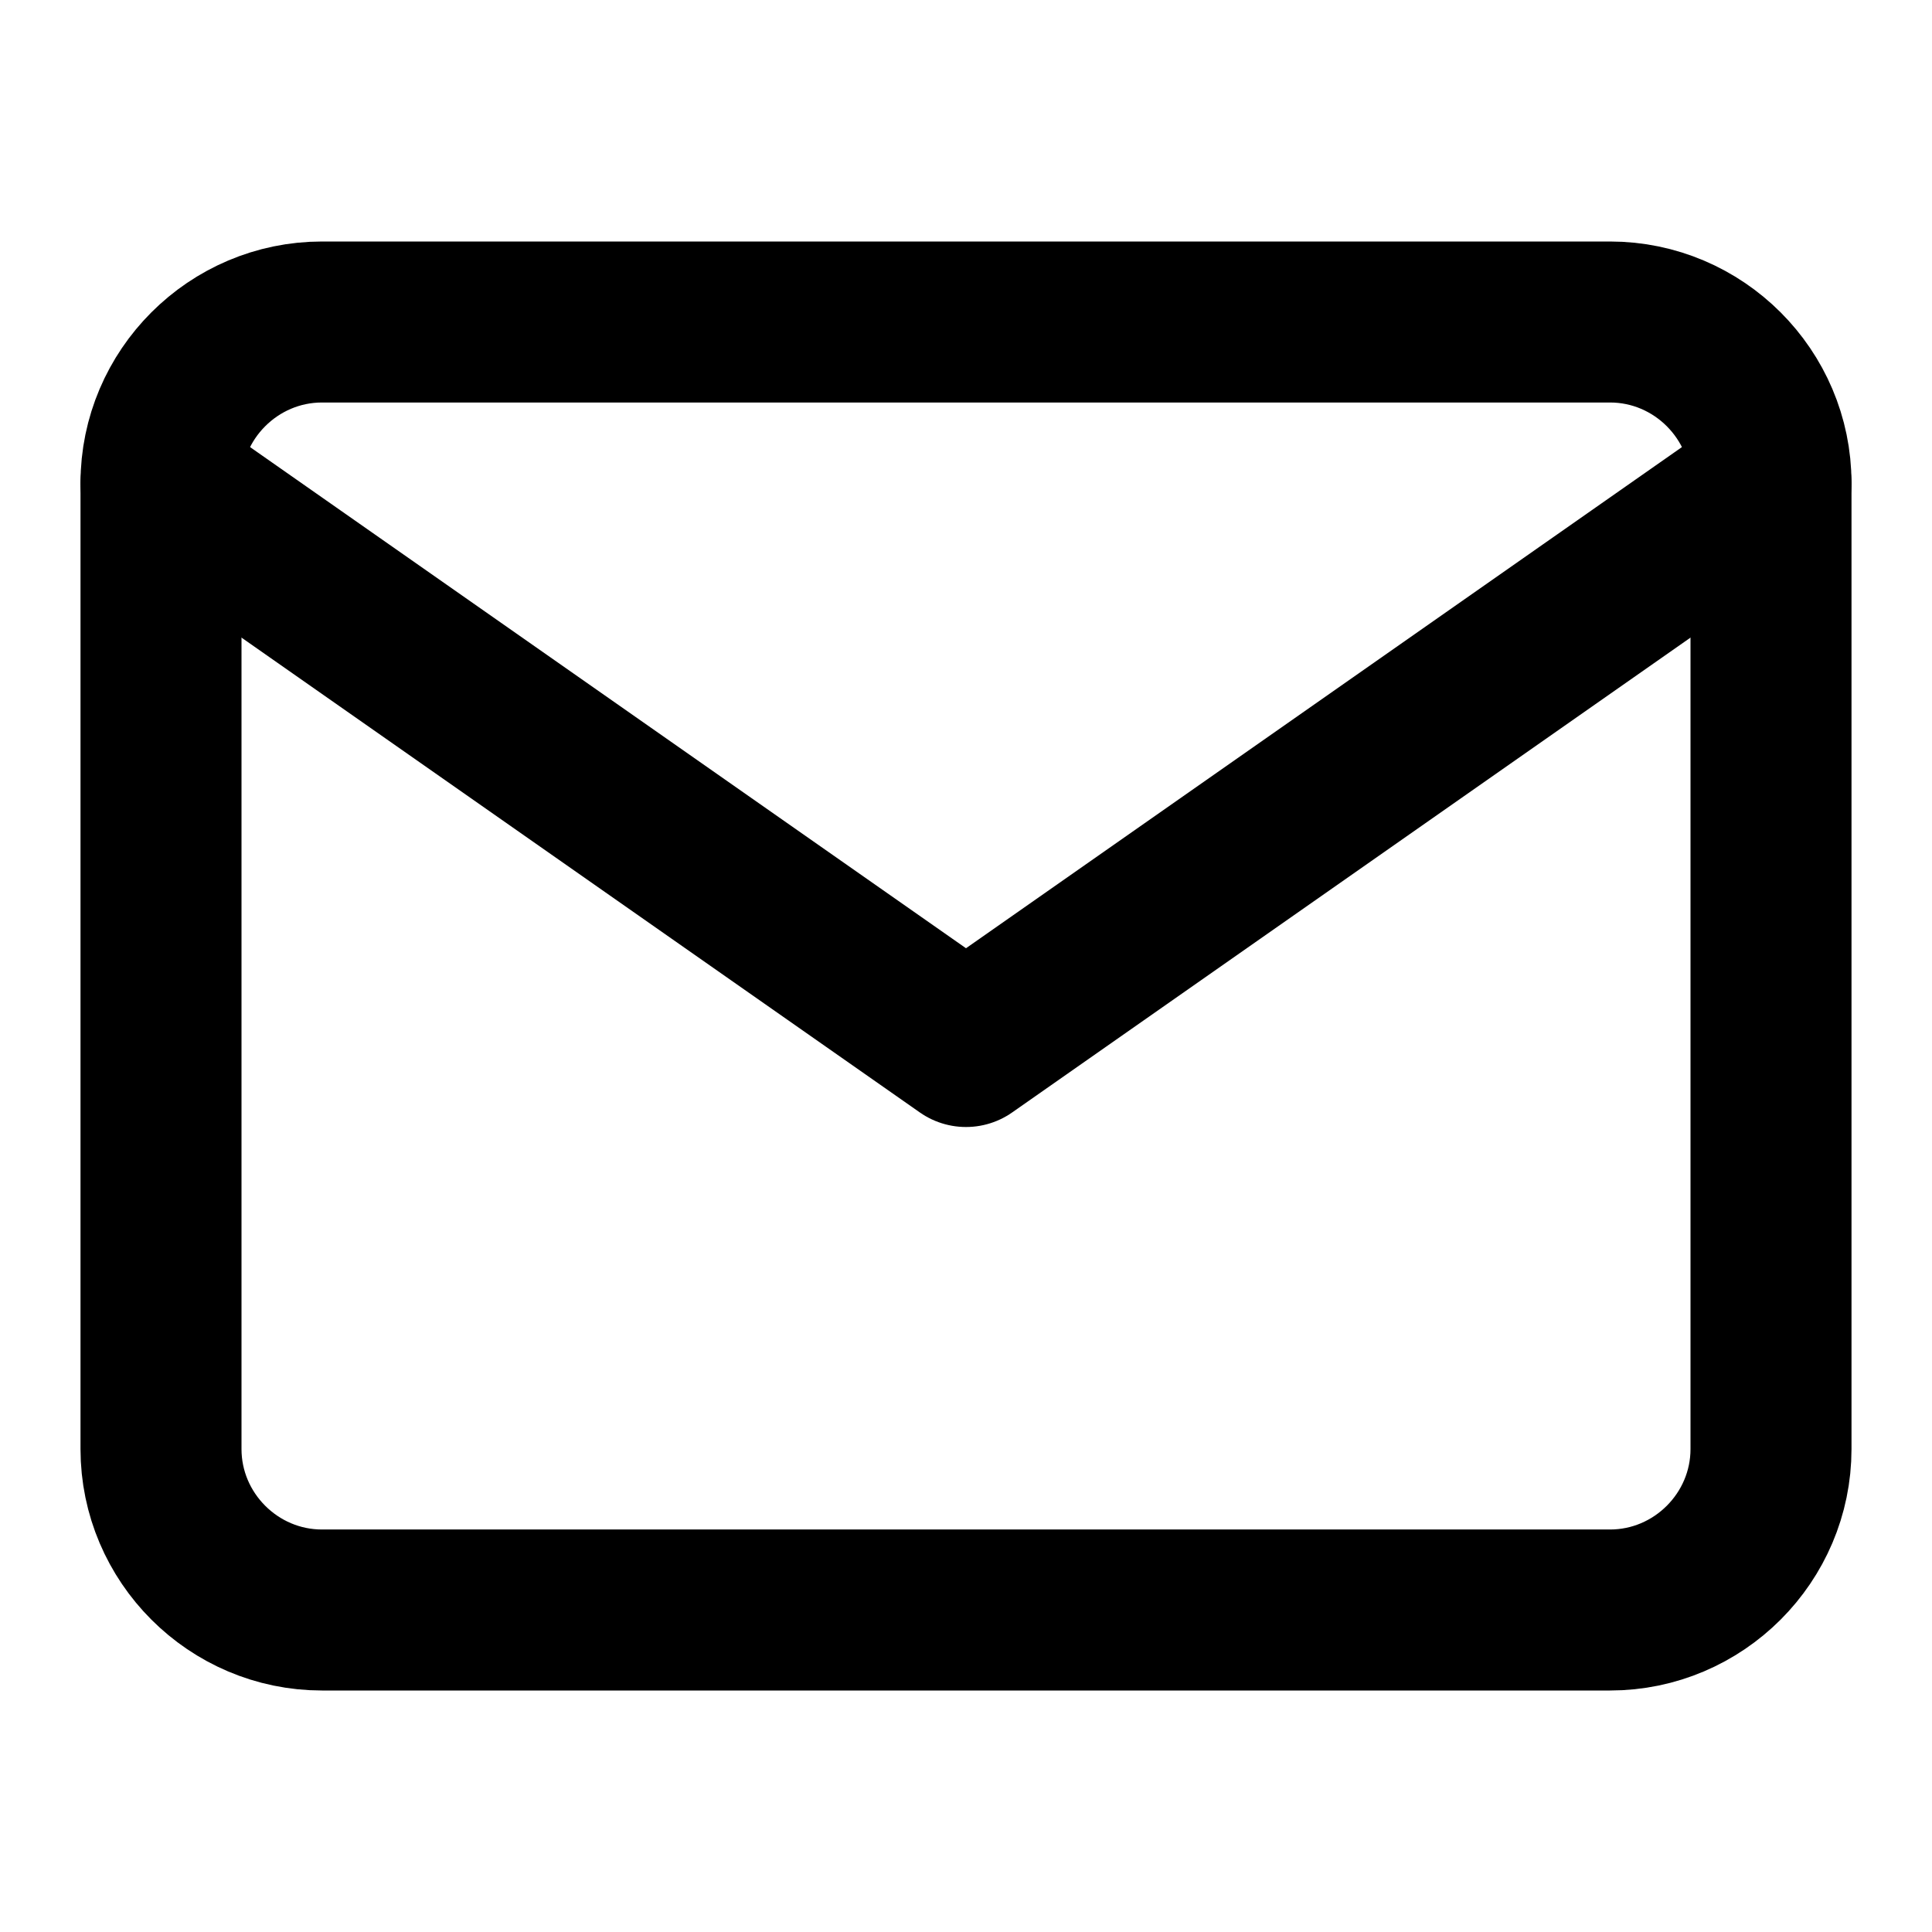
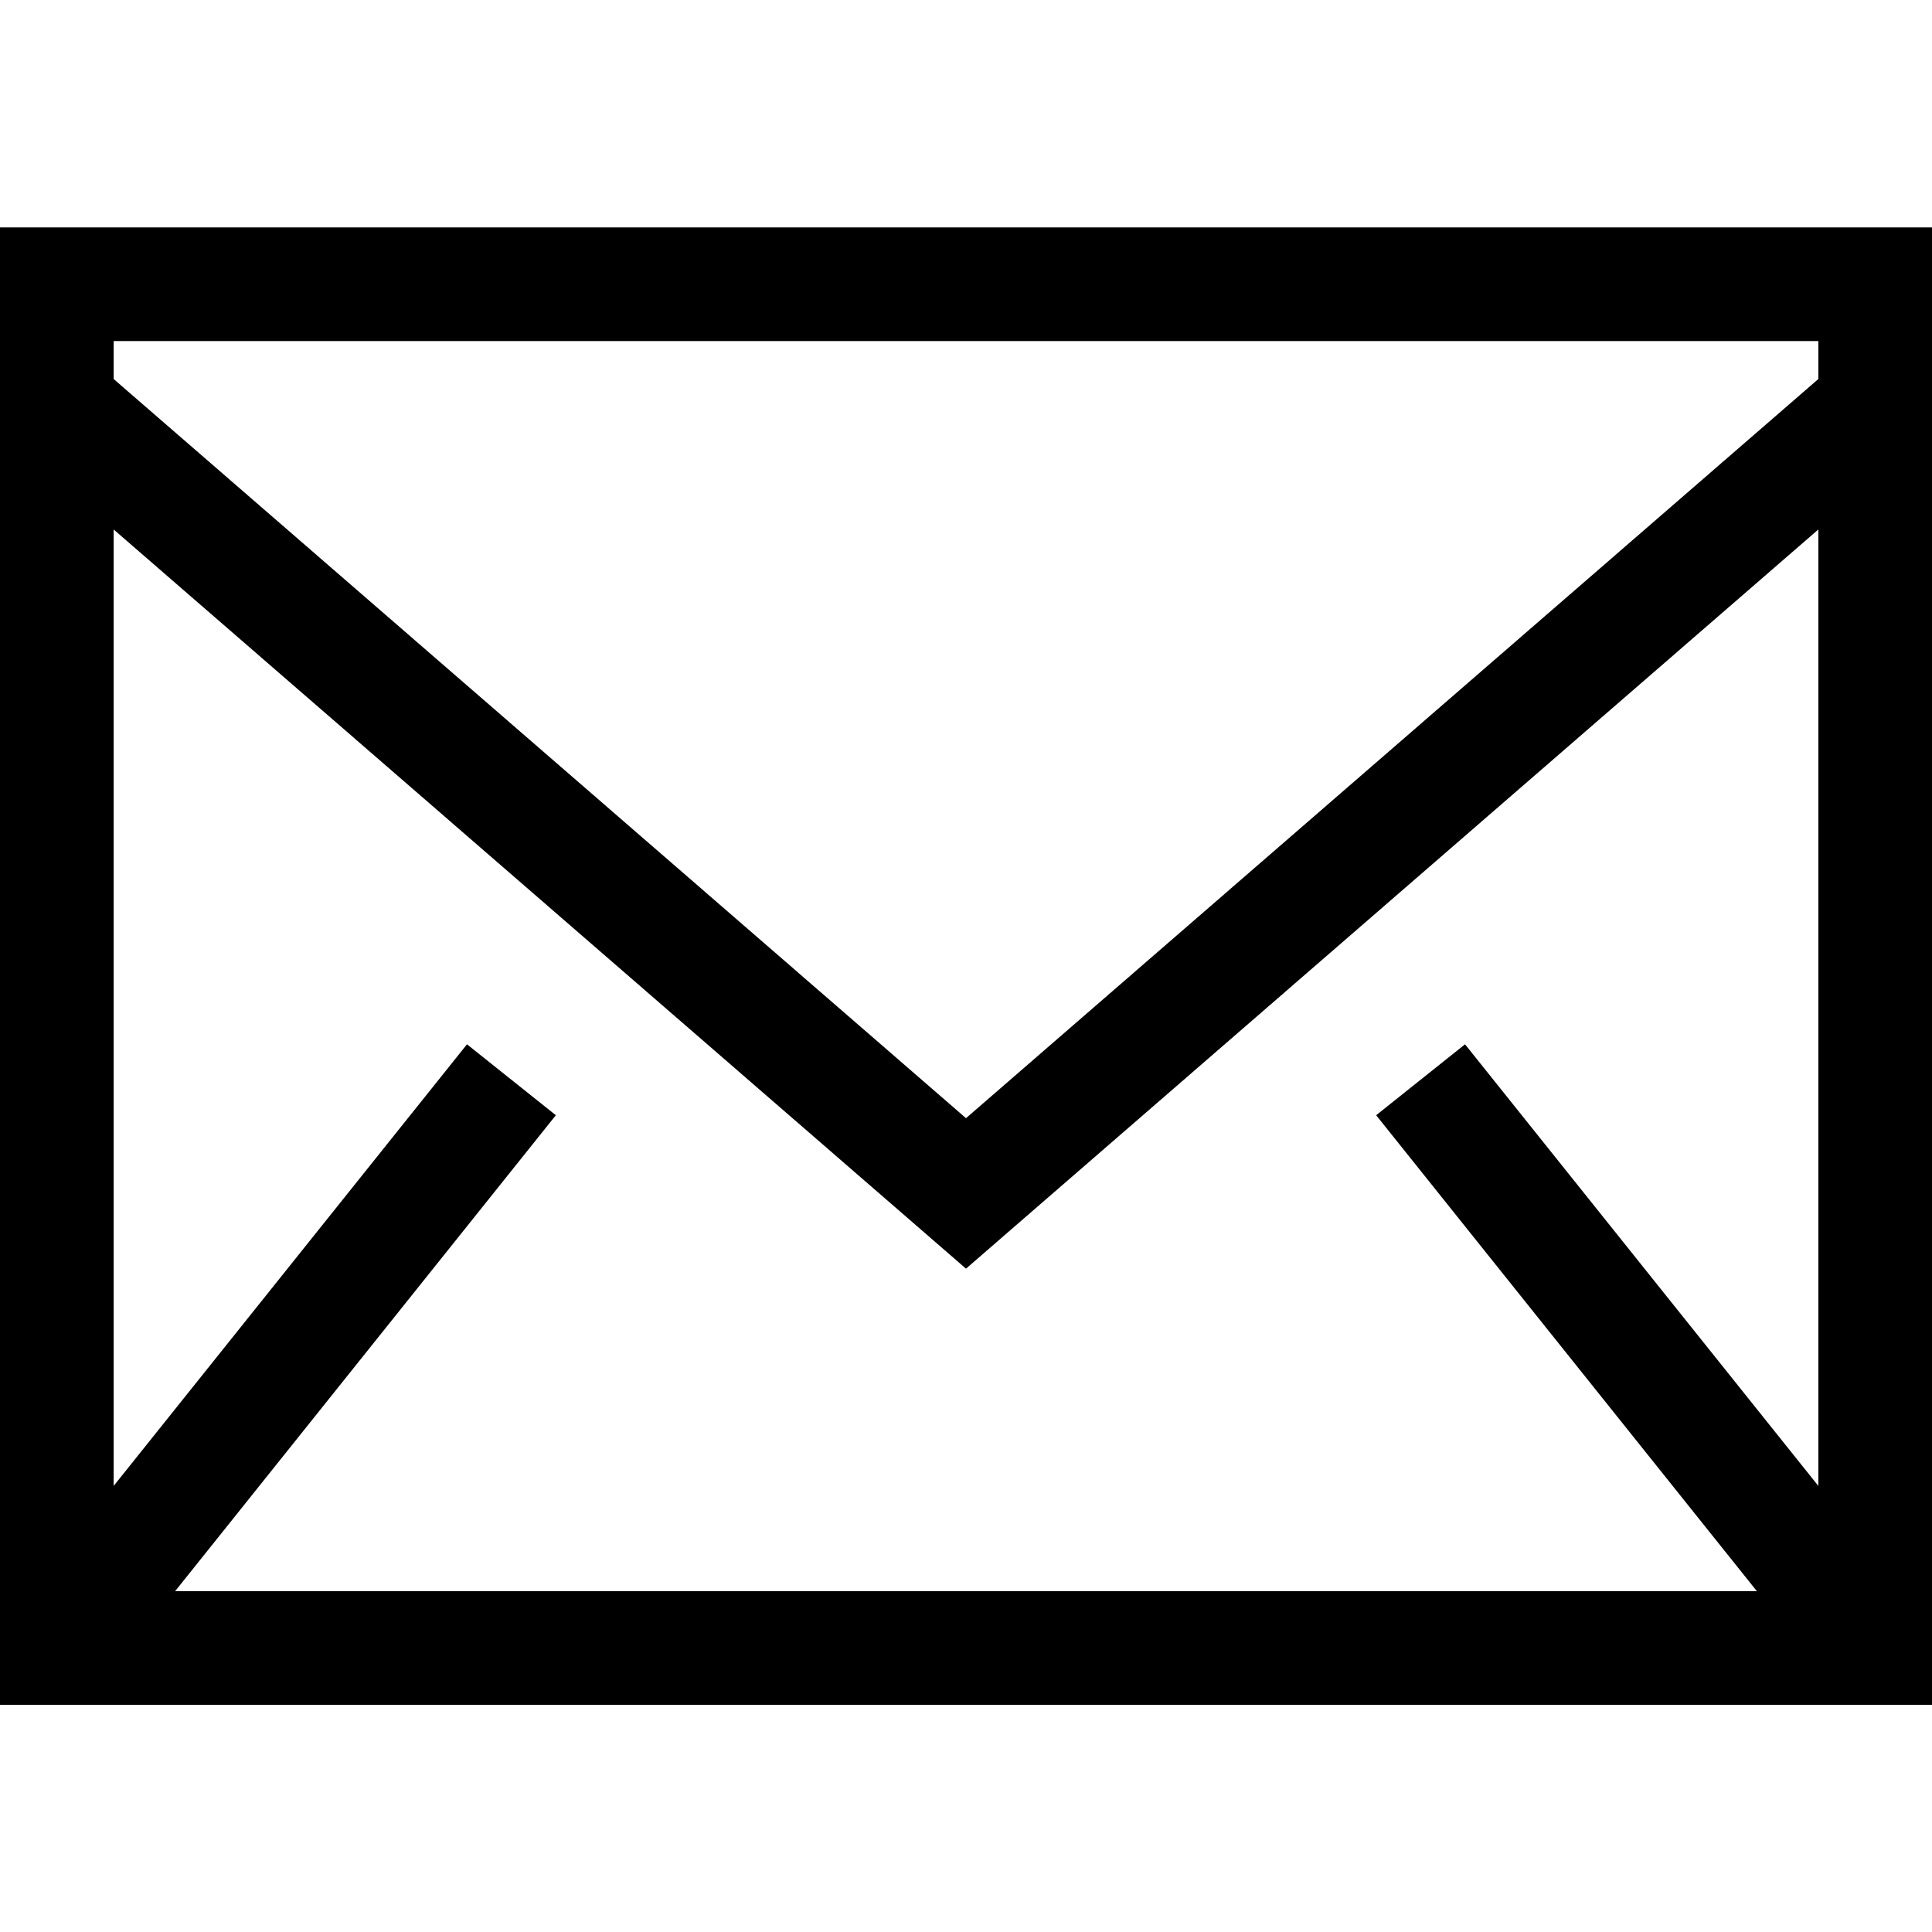
- <svg xmlns="http://www.w3.org/2000/svg" width="24" height="24" viewBox="0 0 24 24" fill="none" stroke="currentColor" stroke-width="2" stroke-linecap="round" stroke-linejoin="round" class="feather feather-mail">
-   <path d="M4 4h16c1.1 0 2 .9 2 2v12c0 1.1-.9 2-2 2H4c-1.1 0-2-.9-2-2V6c0-1.1.9-2 2-2z" />
-   <polyline points="22,6 12,13 2,6" />
+ <svg xmlns="http://www.w3.org/2000/svg" fill="#000000" width="800px" height="800px" viewBox="0 0 1920 1920">
+   <path d="M0 1694.235h1920V226H0v1468.235ZM112.941 376.664V338.94H1807.06v37.723L960 1111.233l-847.059-734.57ZM1807.06 526.198v950.513l-351.134-438.89-88.32 70.475 378.353 472.998H174.042l378.353-472.998-88.32-70.475-351.134 438.89V526.198L960 1260.768l847.059-734.57Z" fill-rule="evenodd" />
</svg>
